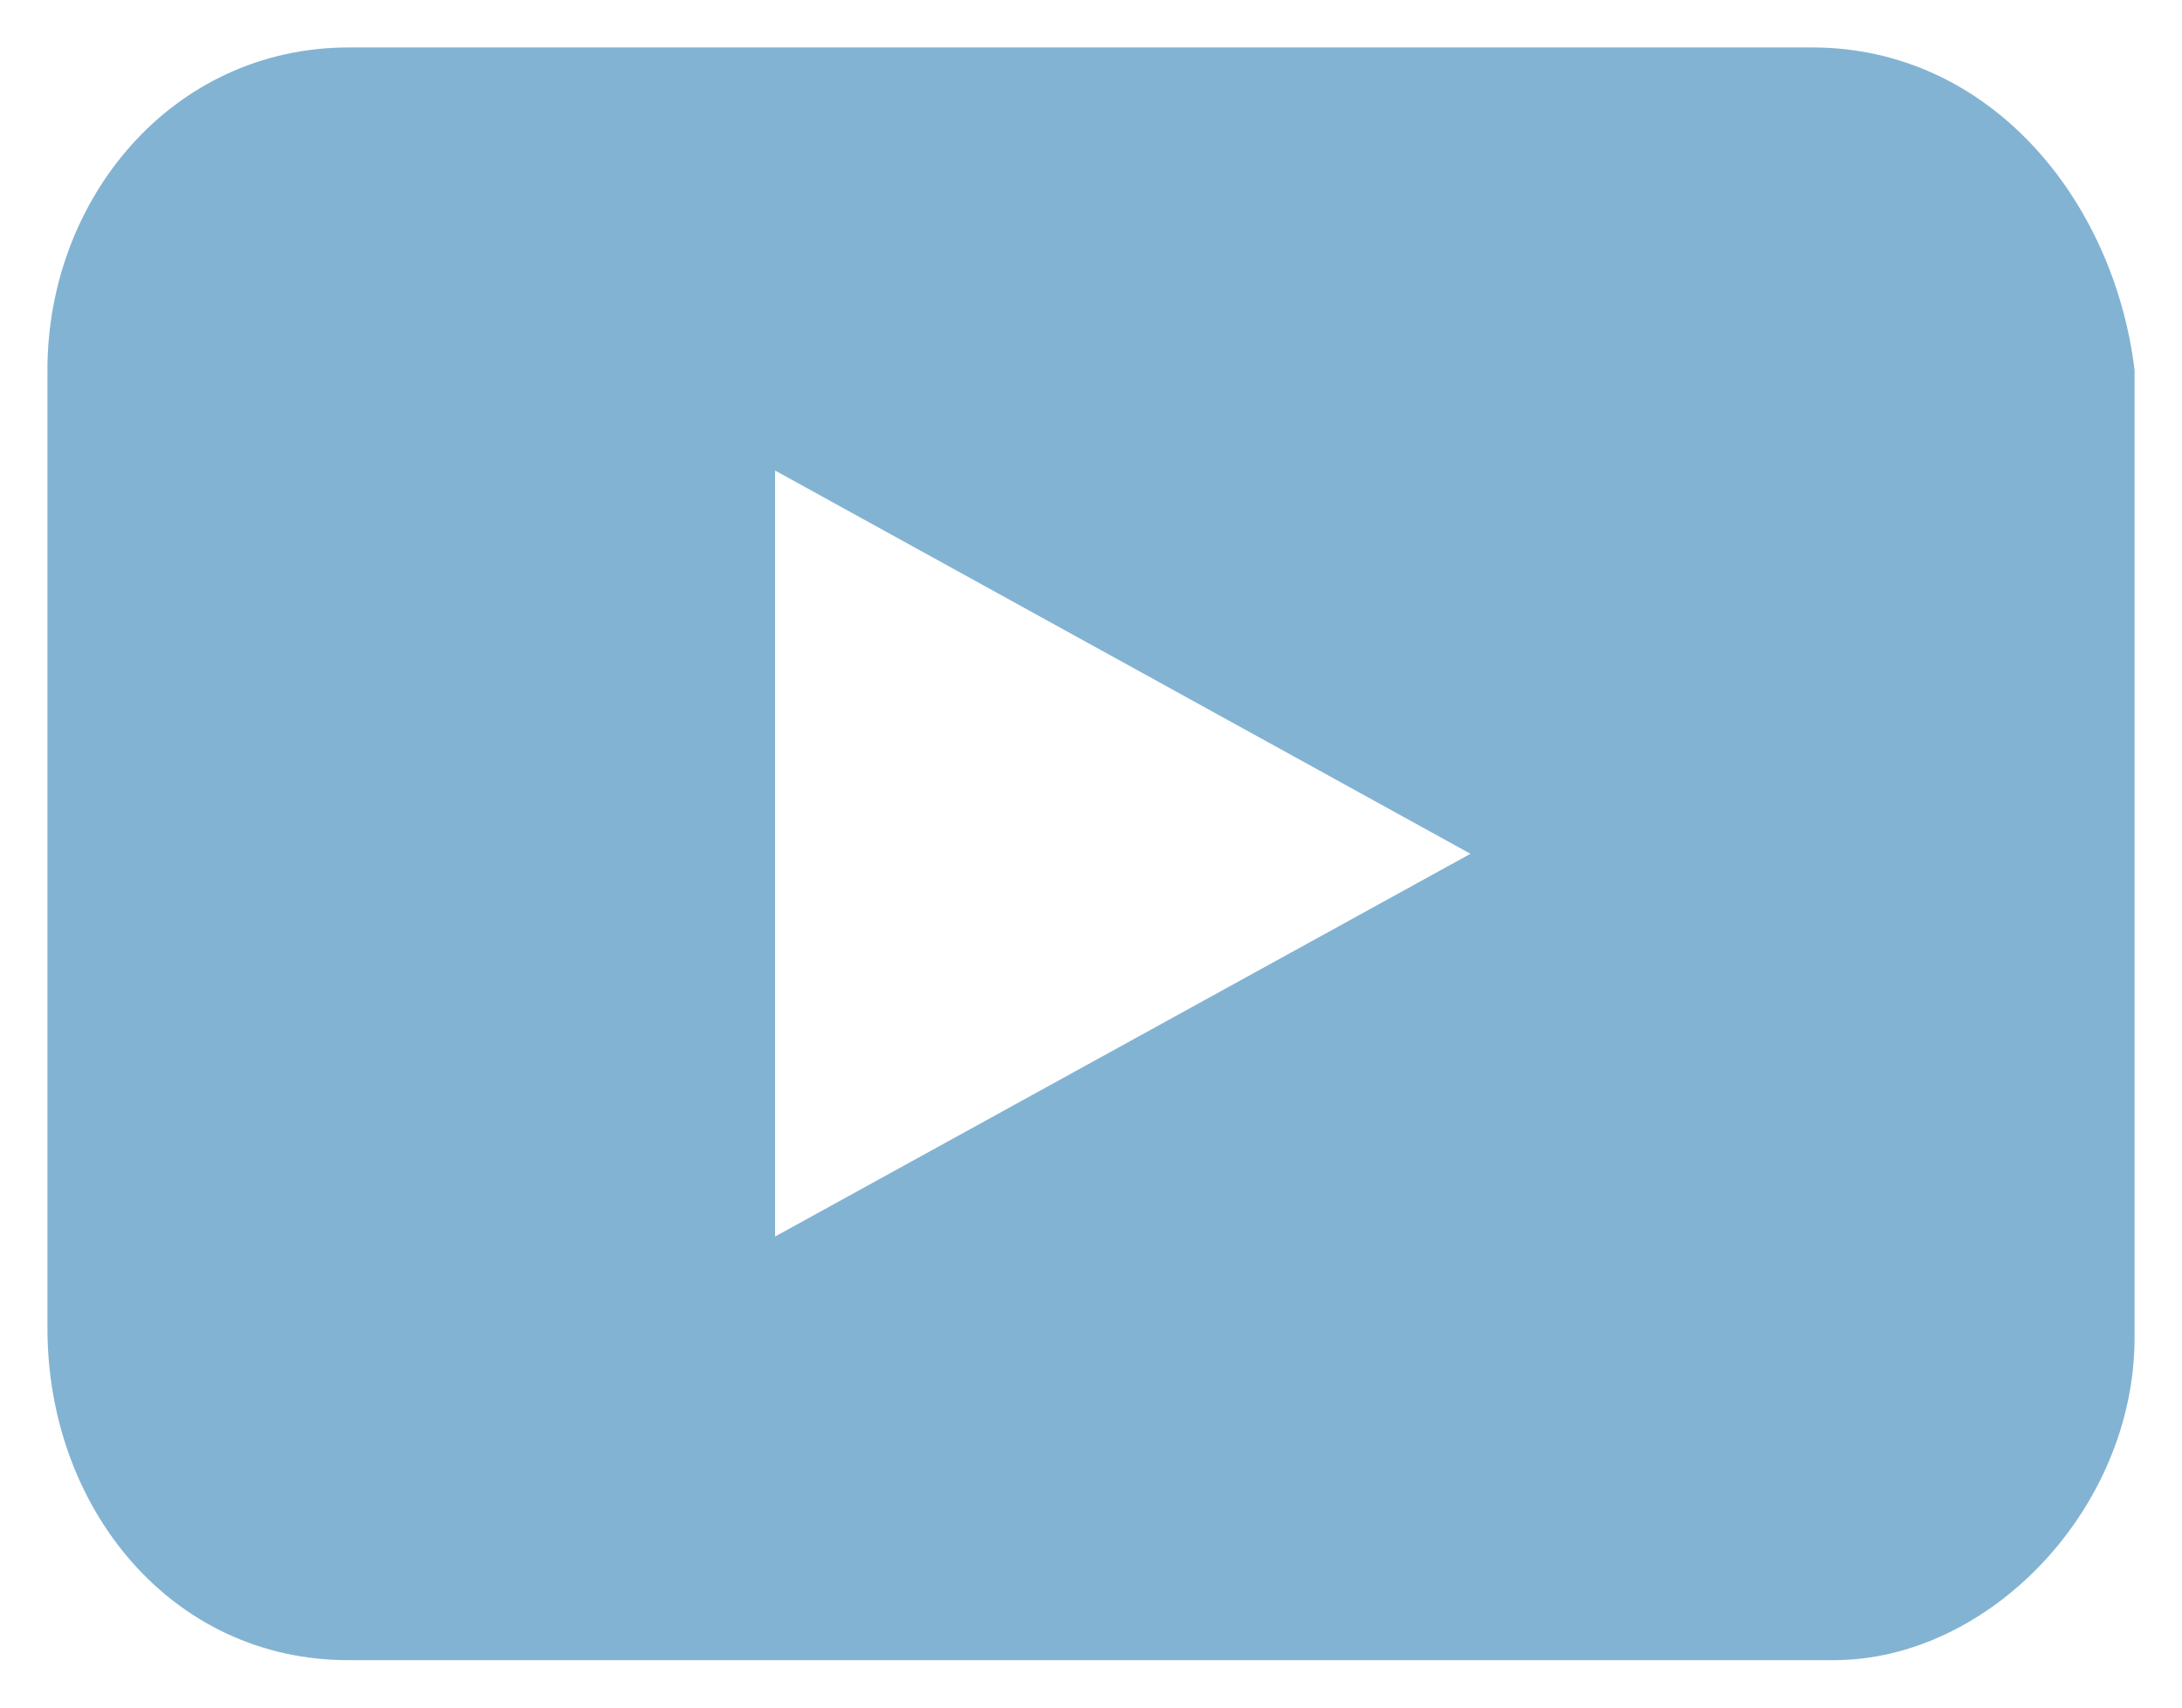
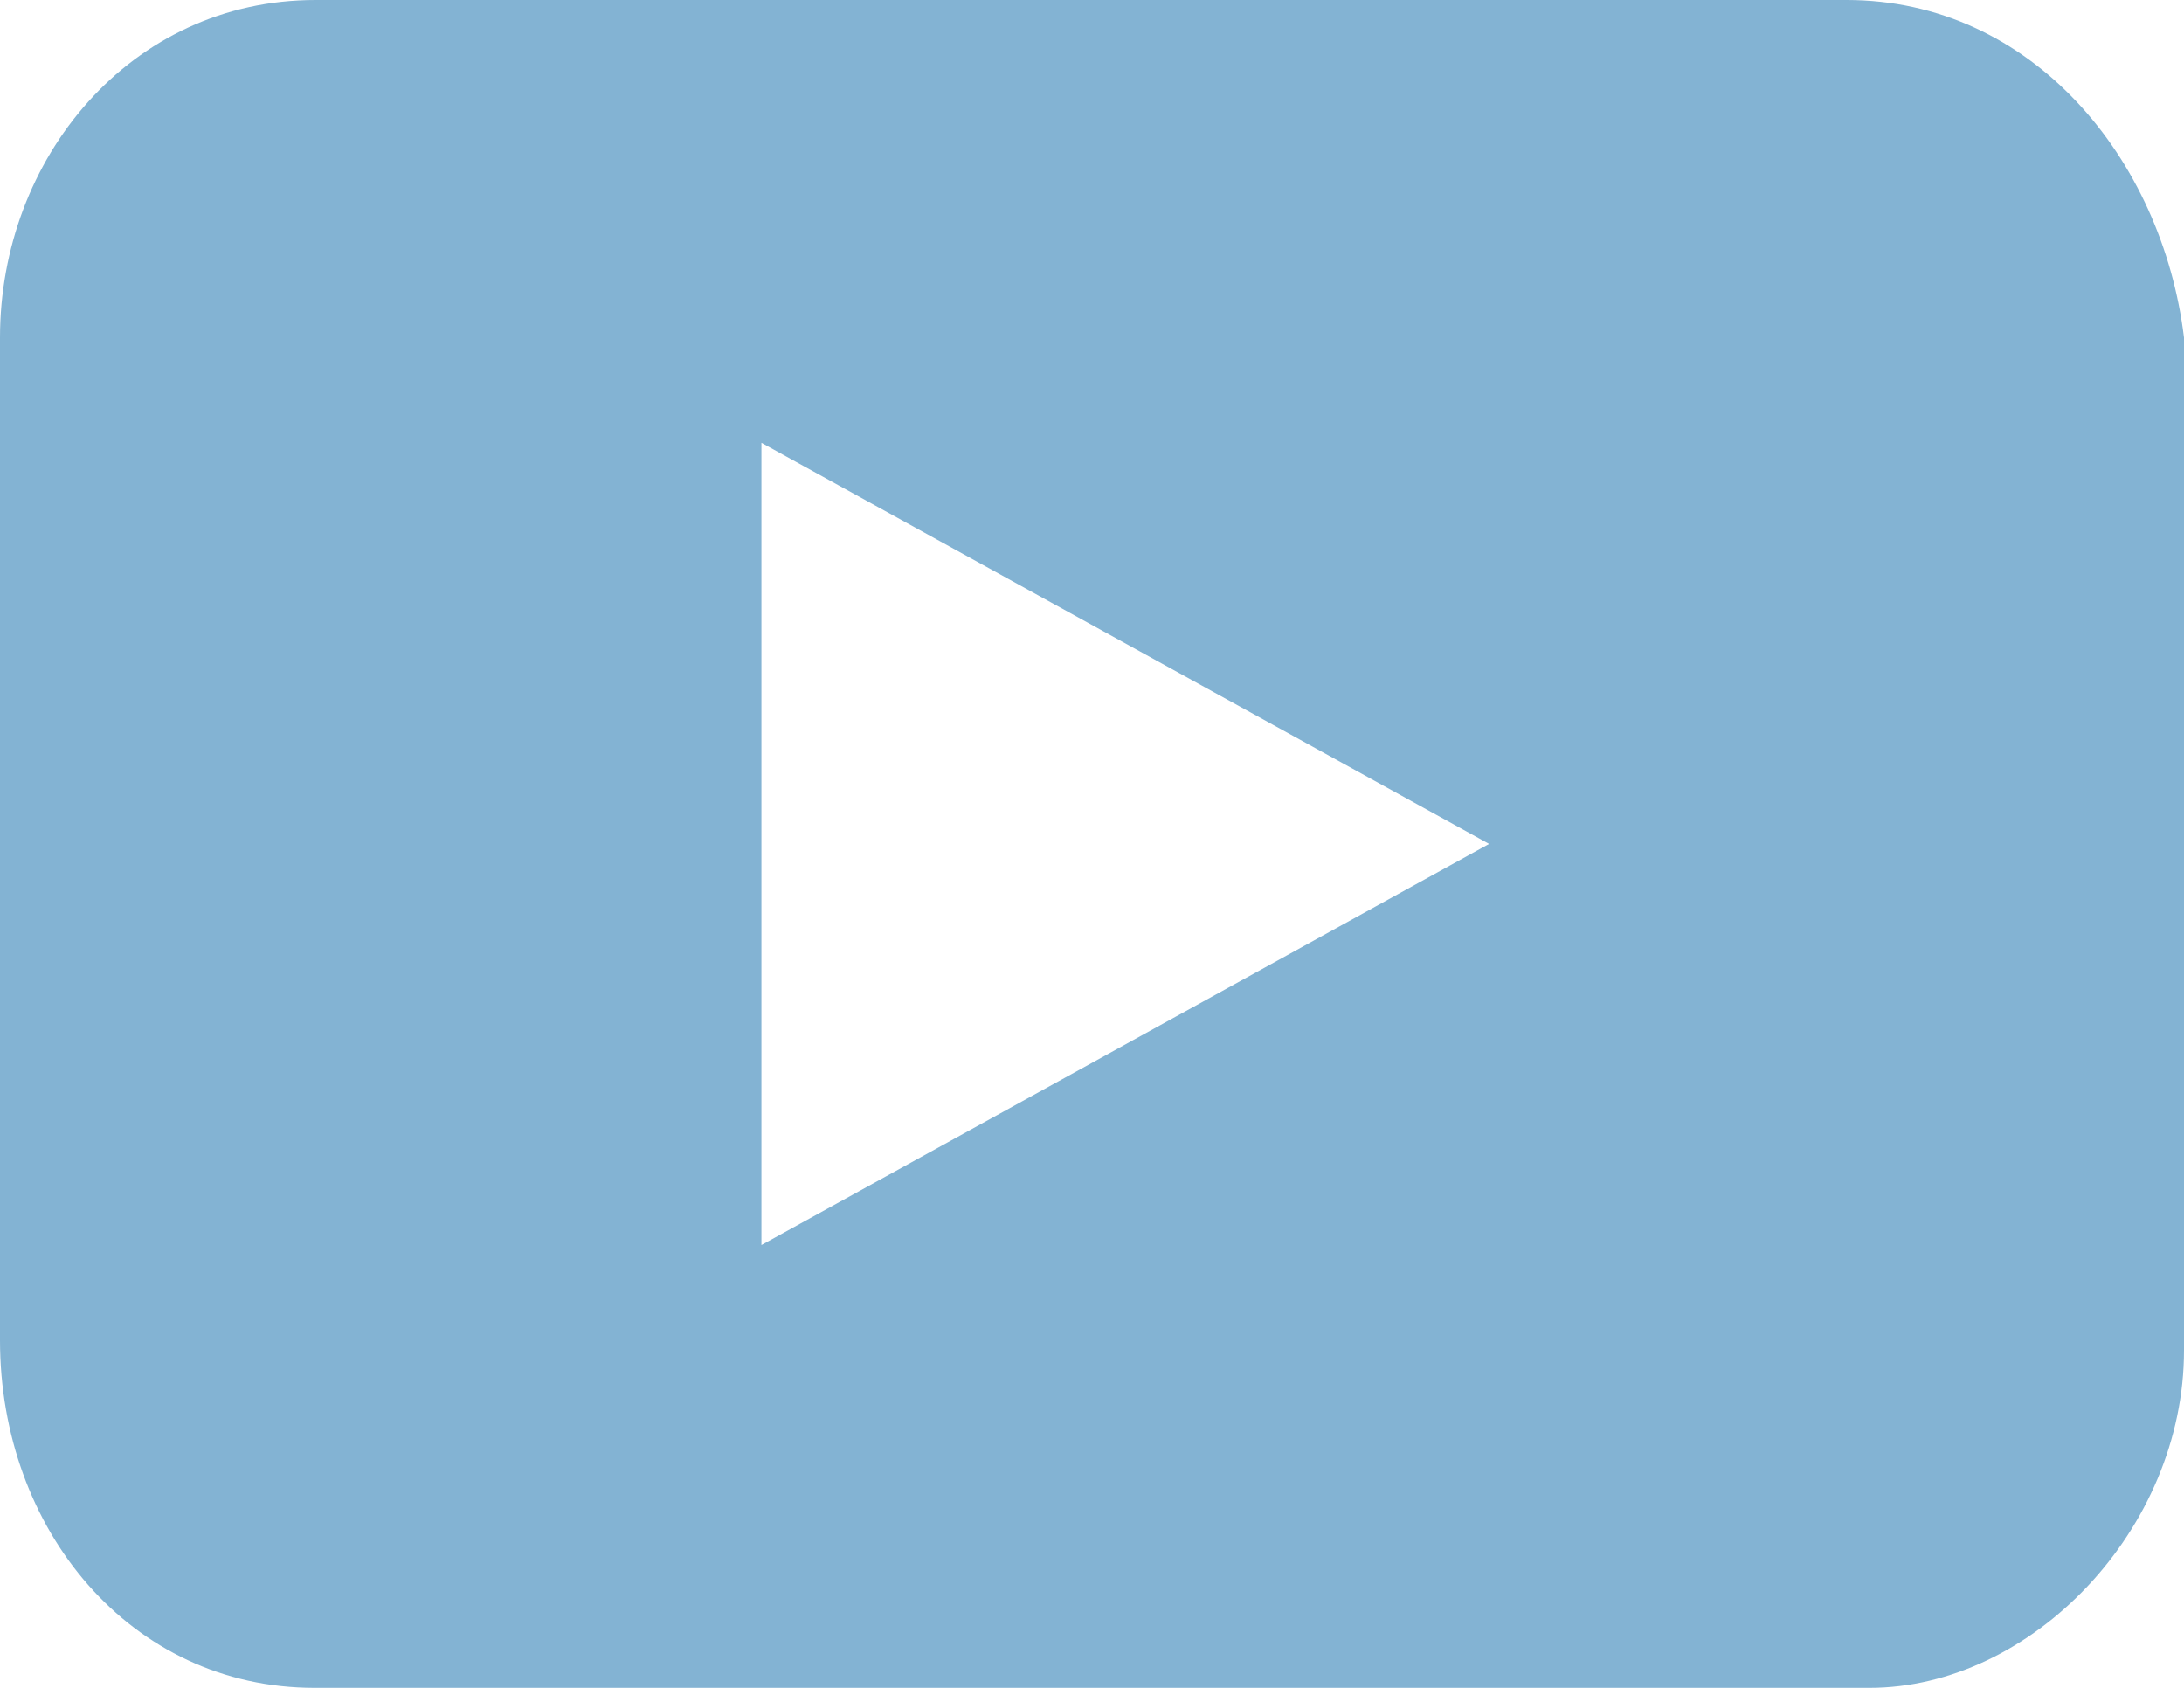
- <svg xmlns="http://www.w3.org/2000/svg" width="23" height="18" fill="none">
-   <path d="M19.1.5H3.68C1.81.5.5 2.1.5 3.9V14c0 1.9 1.31 3.5 3.17 3.5h15.66c1.64 0 3.17-1.6 3.17-3.4V3.9C22.28 2.1 20.97.5 19.1.5ZM8.17 13.04V4.96L15.5 9l-7.34 4.04Z" fill="#83B3D3" />
+ <svg xmlns="http://www.w3.org/2000/svg" width="22" height="17" fill="none">
+   <path d="M18.6 0H3.18C1.31 0 0 1.6 0 3.4v10.1C0 15.4 1.31 17 3.17 17h15.66c1.64 0 3.17-1.6 3.17-3.4V3.4C21.78 1.6 20.47 0 18.6 0ZM7.67 12.54V4.46L15 8.5Z" fill="#83b3d3" />
</svg>
